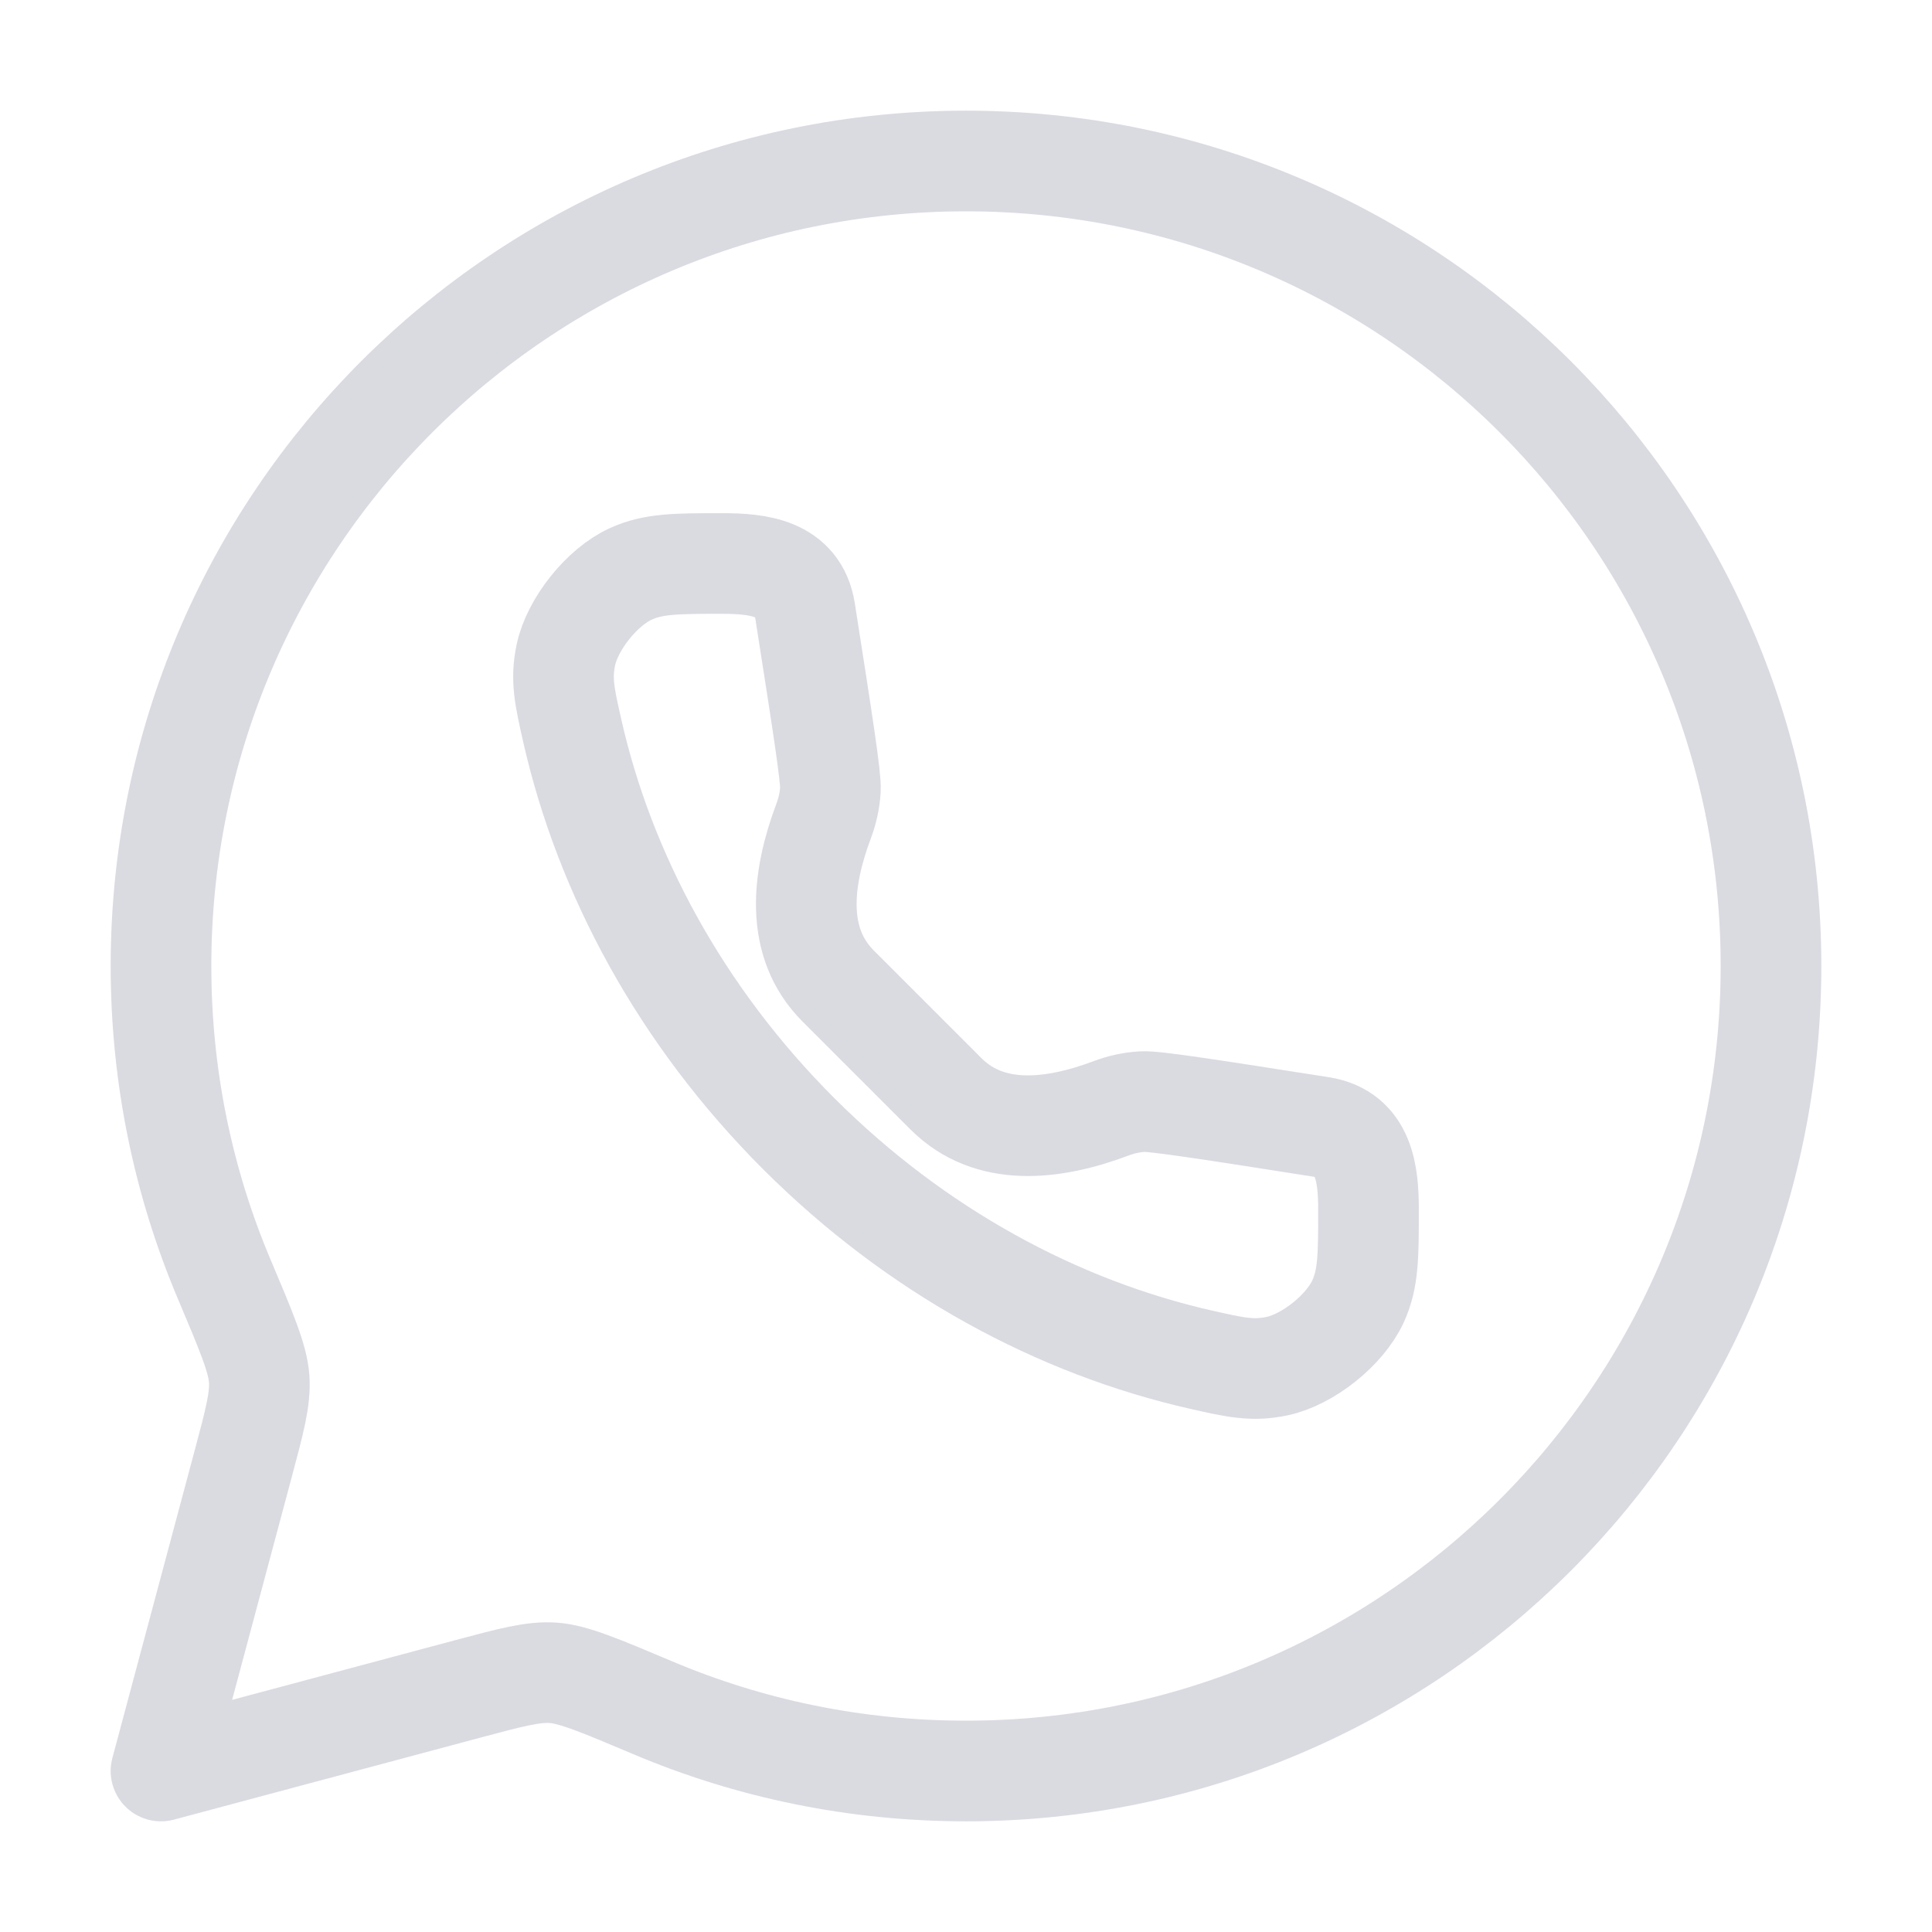
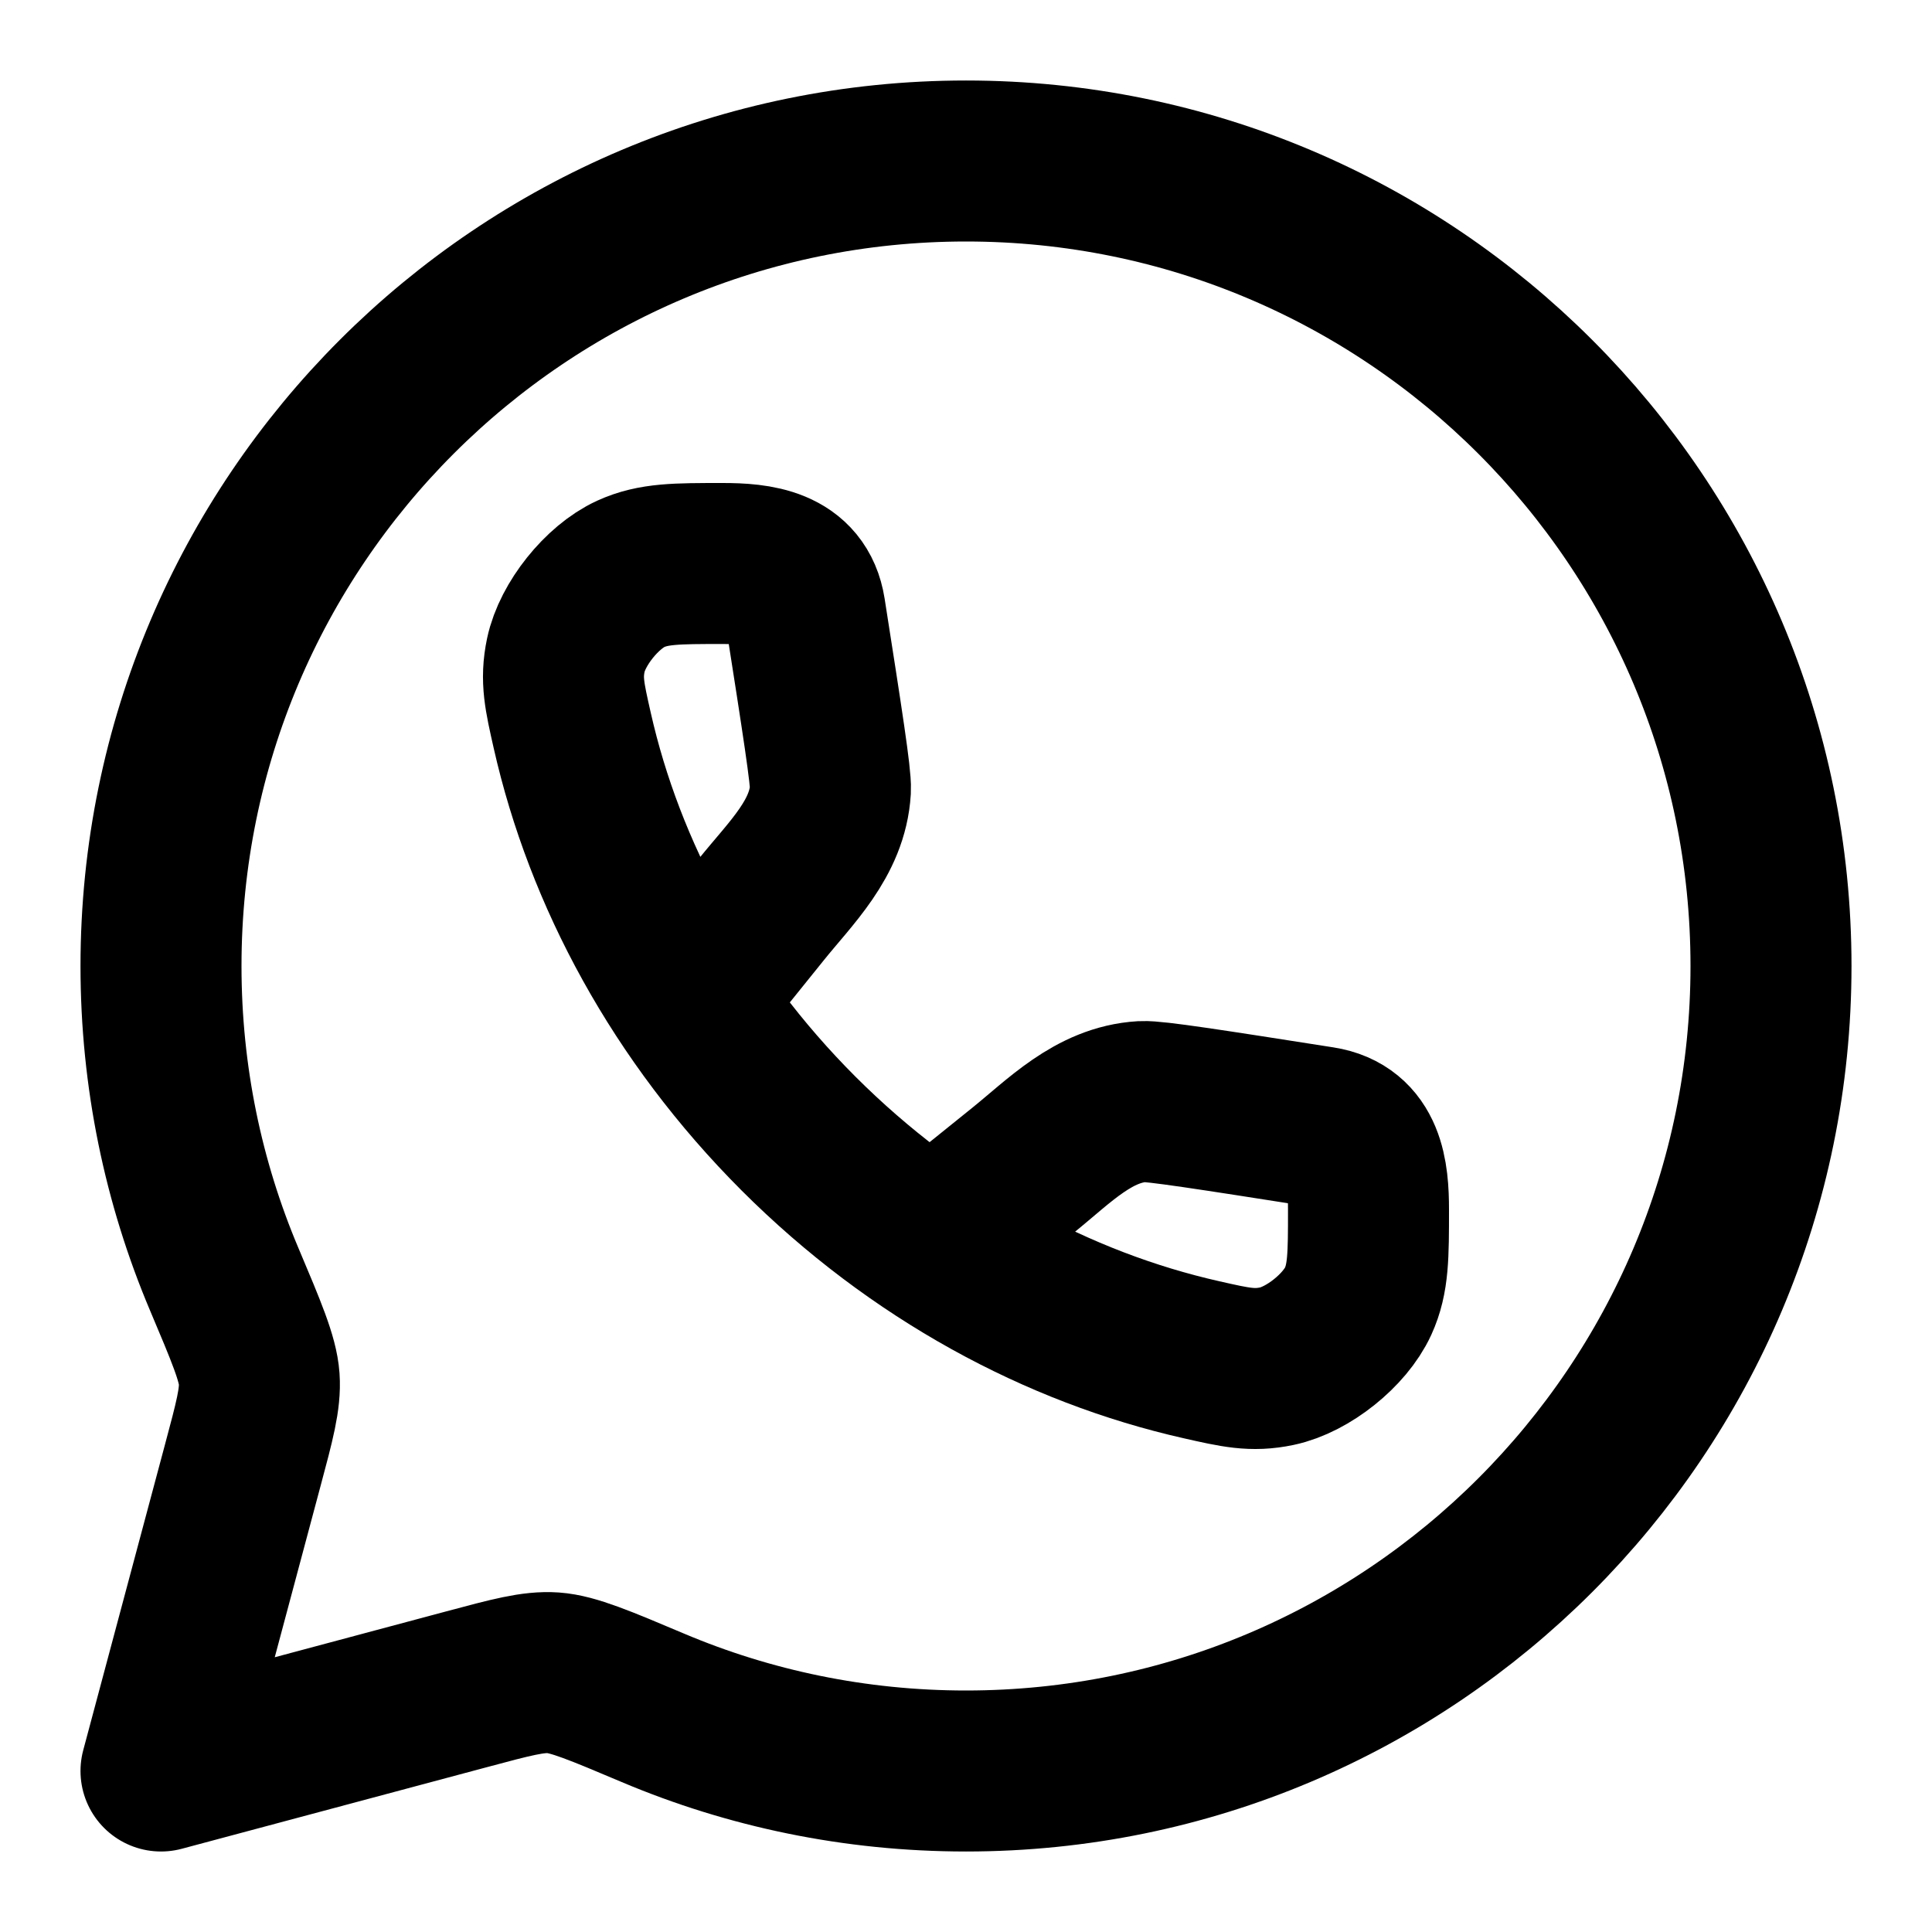
- <svg xmlns="http://www.w3.org/2000/svg" width="48" height="48" viewBox="0 0 48 48" fill="none">
-   <g opacity="0.15">
-     <path d="M24 44C35.046 44 44 35.046 44 24C44 12.954 35.046 4 24 4C12.954 4 4 12.954 4 24C4 26.758 4.558 29.385 5.568 31.775C6.126 33.096 6.405 33.757 6.439 34.256C6.474 34.755 6.327 35.304 6.033 36.402L4 44L11.598 41.967C12.696 41.673 13.245 41.526 13.744 41.561C14.243 41.595 14.904 41.874 16.225 42.432C18.615 43.442 21.242 44 24 44Z" stroke="#040438" stroke-width="2.5" stroke-linejoin="round" />
-     <path d="M20.631 19.616C20.615 19.895 20.554 20.155 20.462 20.4C19.923 21.834 19.739 23.412 20.823 24.496L23.504 27.177C24.587 28.261 26.166 28.077 27.6 27.538C27.845 27.446 28.105 27.385 28.383 27.369C28.69 27.351 30.067 27.567 32.82 27.998C33.902 28.168 34 29.178 34 30.053V30.053C34 31.194 34 31.764 33.741 32.33C33.414 33.046 32.495 33.78 31.725 33.942C31.116 34.069 30.696 33.974 29.857 33.785C26.29 32.98 22.768 31.09 19.839 28.161C16.91 25.232 15.021 21.71 14.215 18.143L14.215 18.143C14.026 17.304 13.931 16.884 14.058 16.275C14.22 15.505 14.954 14.585 15.67 14.259C16.236 14 16.806 14 17.947 14C18.822 14 19.832 14.098 20.002 15.18C20.433 17.933 20.649 19.31 20.631 19.616Z" stroke="#040438" stroke-width="2.5" />
-   </g>
+ <svg xmlns="http://www.w3.org/2000/svg" viewBox="0 0 24 24" width="48" height="48" color="currentColor" fill="none" stroke="currentColor" stroke-width="2">
+   <path d="M12 22C17.523 22 22 17.523 22 12C22 6.477 17.523 2 12 2C6.477 2 2 6.477 2 12C2 13.379 2.279 14.693 2.784 15.888C3.063 16.548 3.202 16.878 3.22 17.128C3.237 17.378 3.163 17.652 3.016 18.201L2 22L5.799 20.984C6.348 20.837 6.622 20.763 6.872 20.78C7.122 20.798 7.452 20.937 8.112 21.216C9.307 21.721 10.621 22 12 22Z" stroke-linejoin="round" />
+   <path d="M8.588 12.377L9.459 11.296C9.826 10.84 10.28 10.415 10.316 9.808C10.324 9.655 10.217 8.967 10.001 7.59C9.916 7.049 9.411 7 8.973 7C8.403 7 8.118 7 7.835 7.129C7.477 7.293 7.11 7.752 7.029 8.137C6.965 8.442 7.013 8.652 7.108 9.072C7.51 10.855 8.455 12.616 9.919 14.081C11.384 15.545 13.145 16.49 14.928 16.892C15.348 16.987 15.558 17.035 15.863 16.971C16.248 16.89 16.707 16.523 16.871 16.165C17 15.882 17 15.597 17 15.027C17 14.589 16.951 14.084 16.41 13.999C15.033 13.783 14.345 13.676 14.192 13.684C13.585 13.72 13.16 14.174 12.704 14.541L11.623 15.412" />
</svg>
